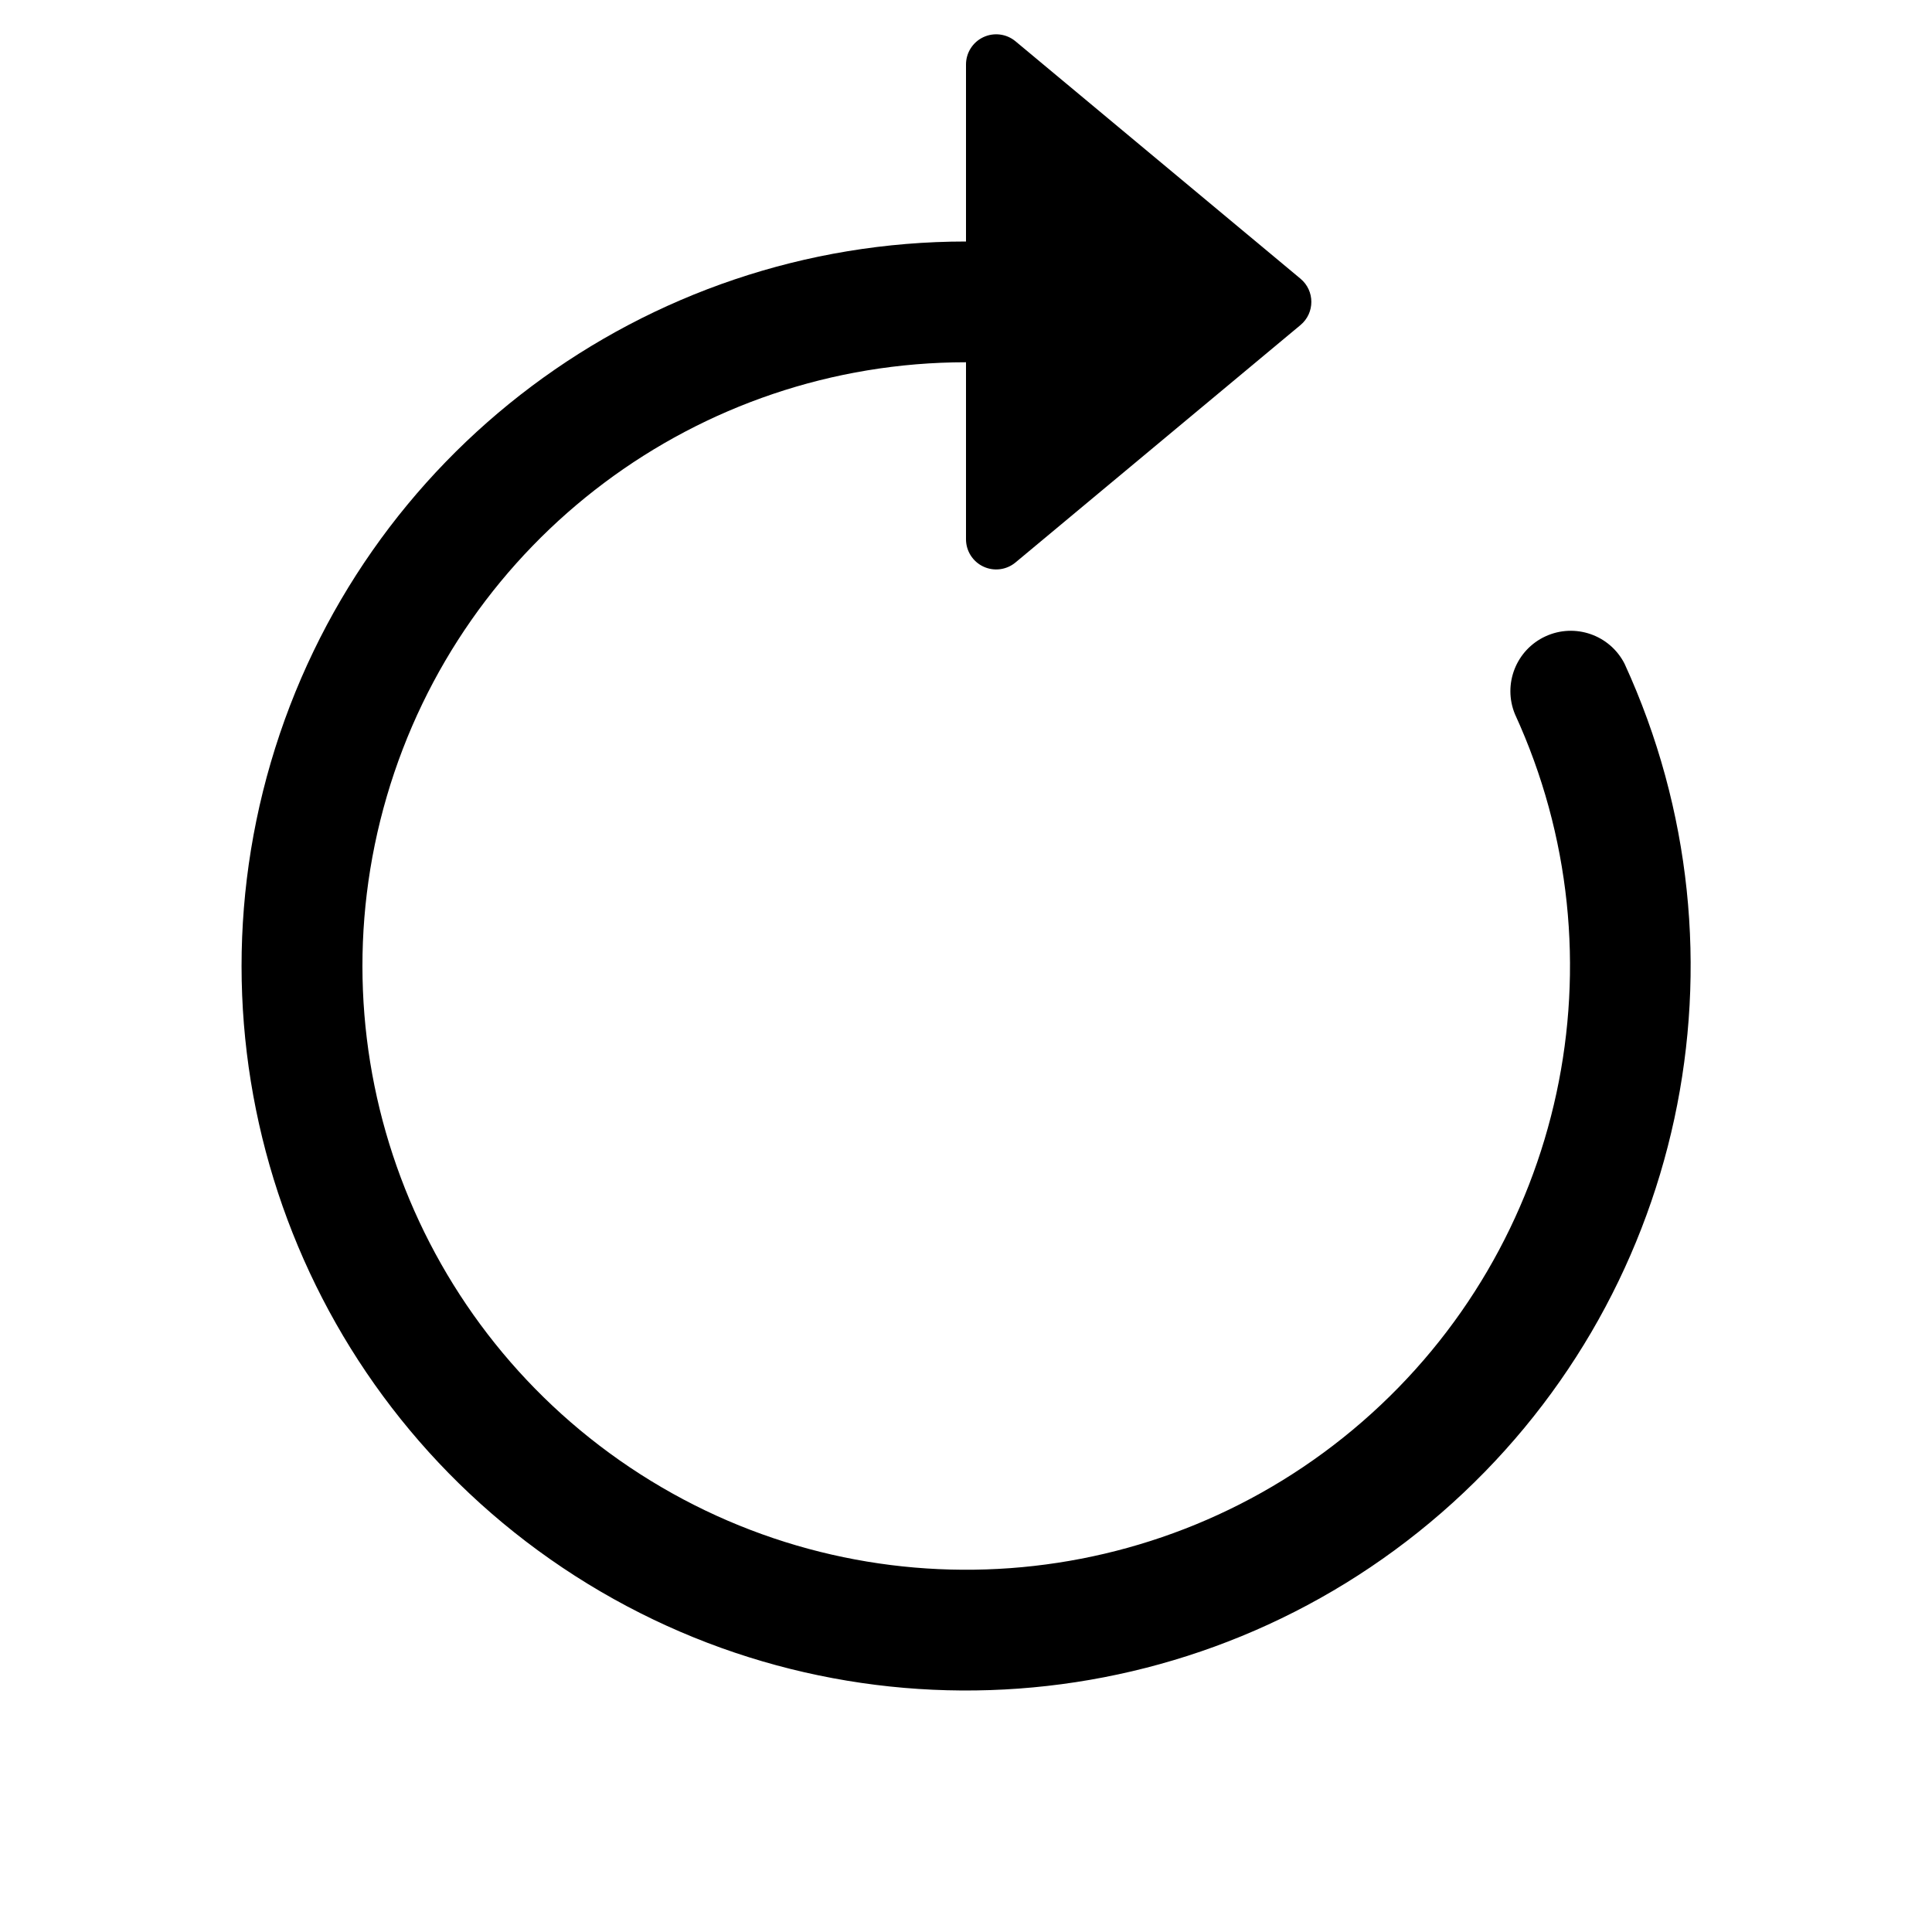
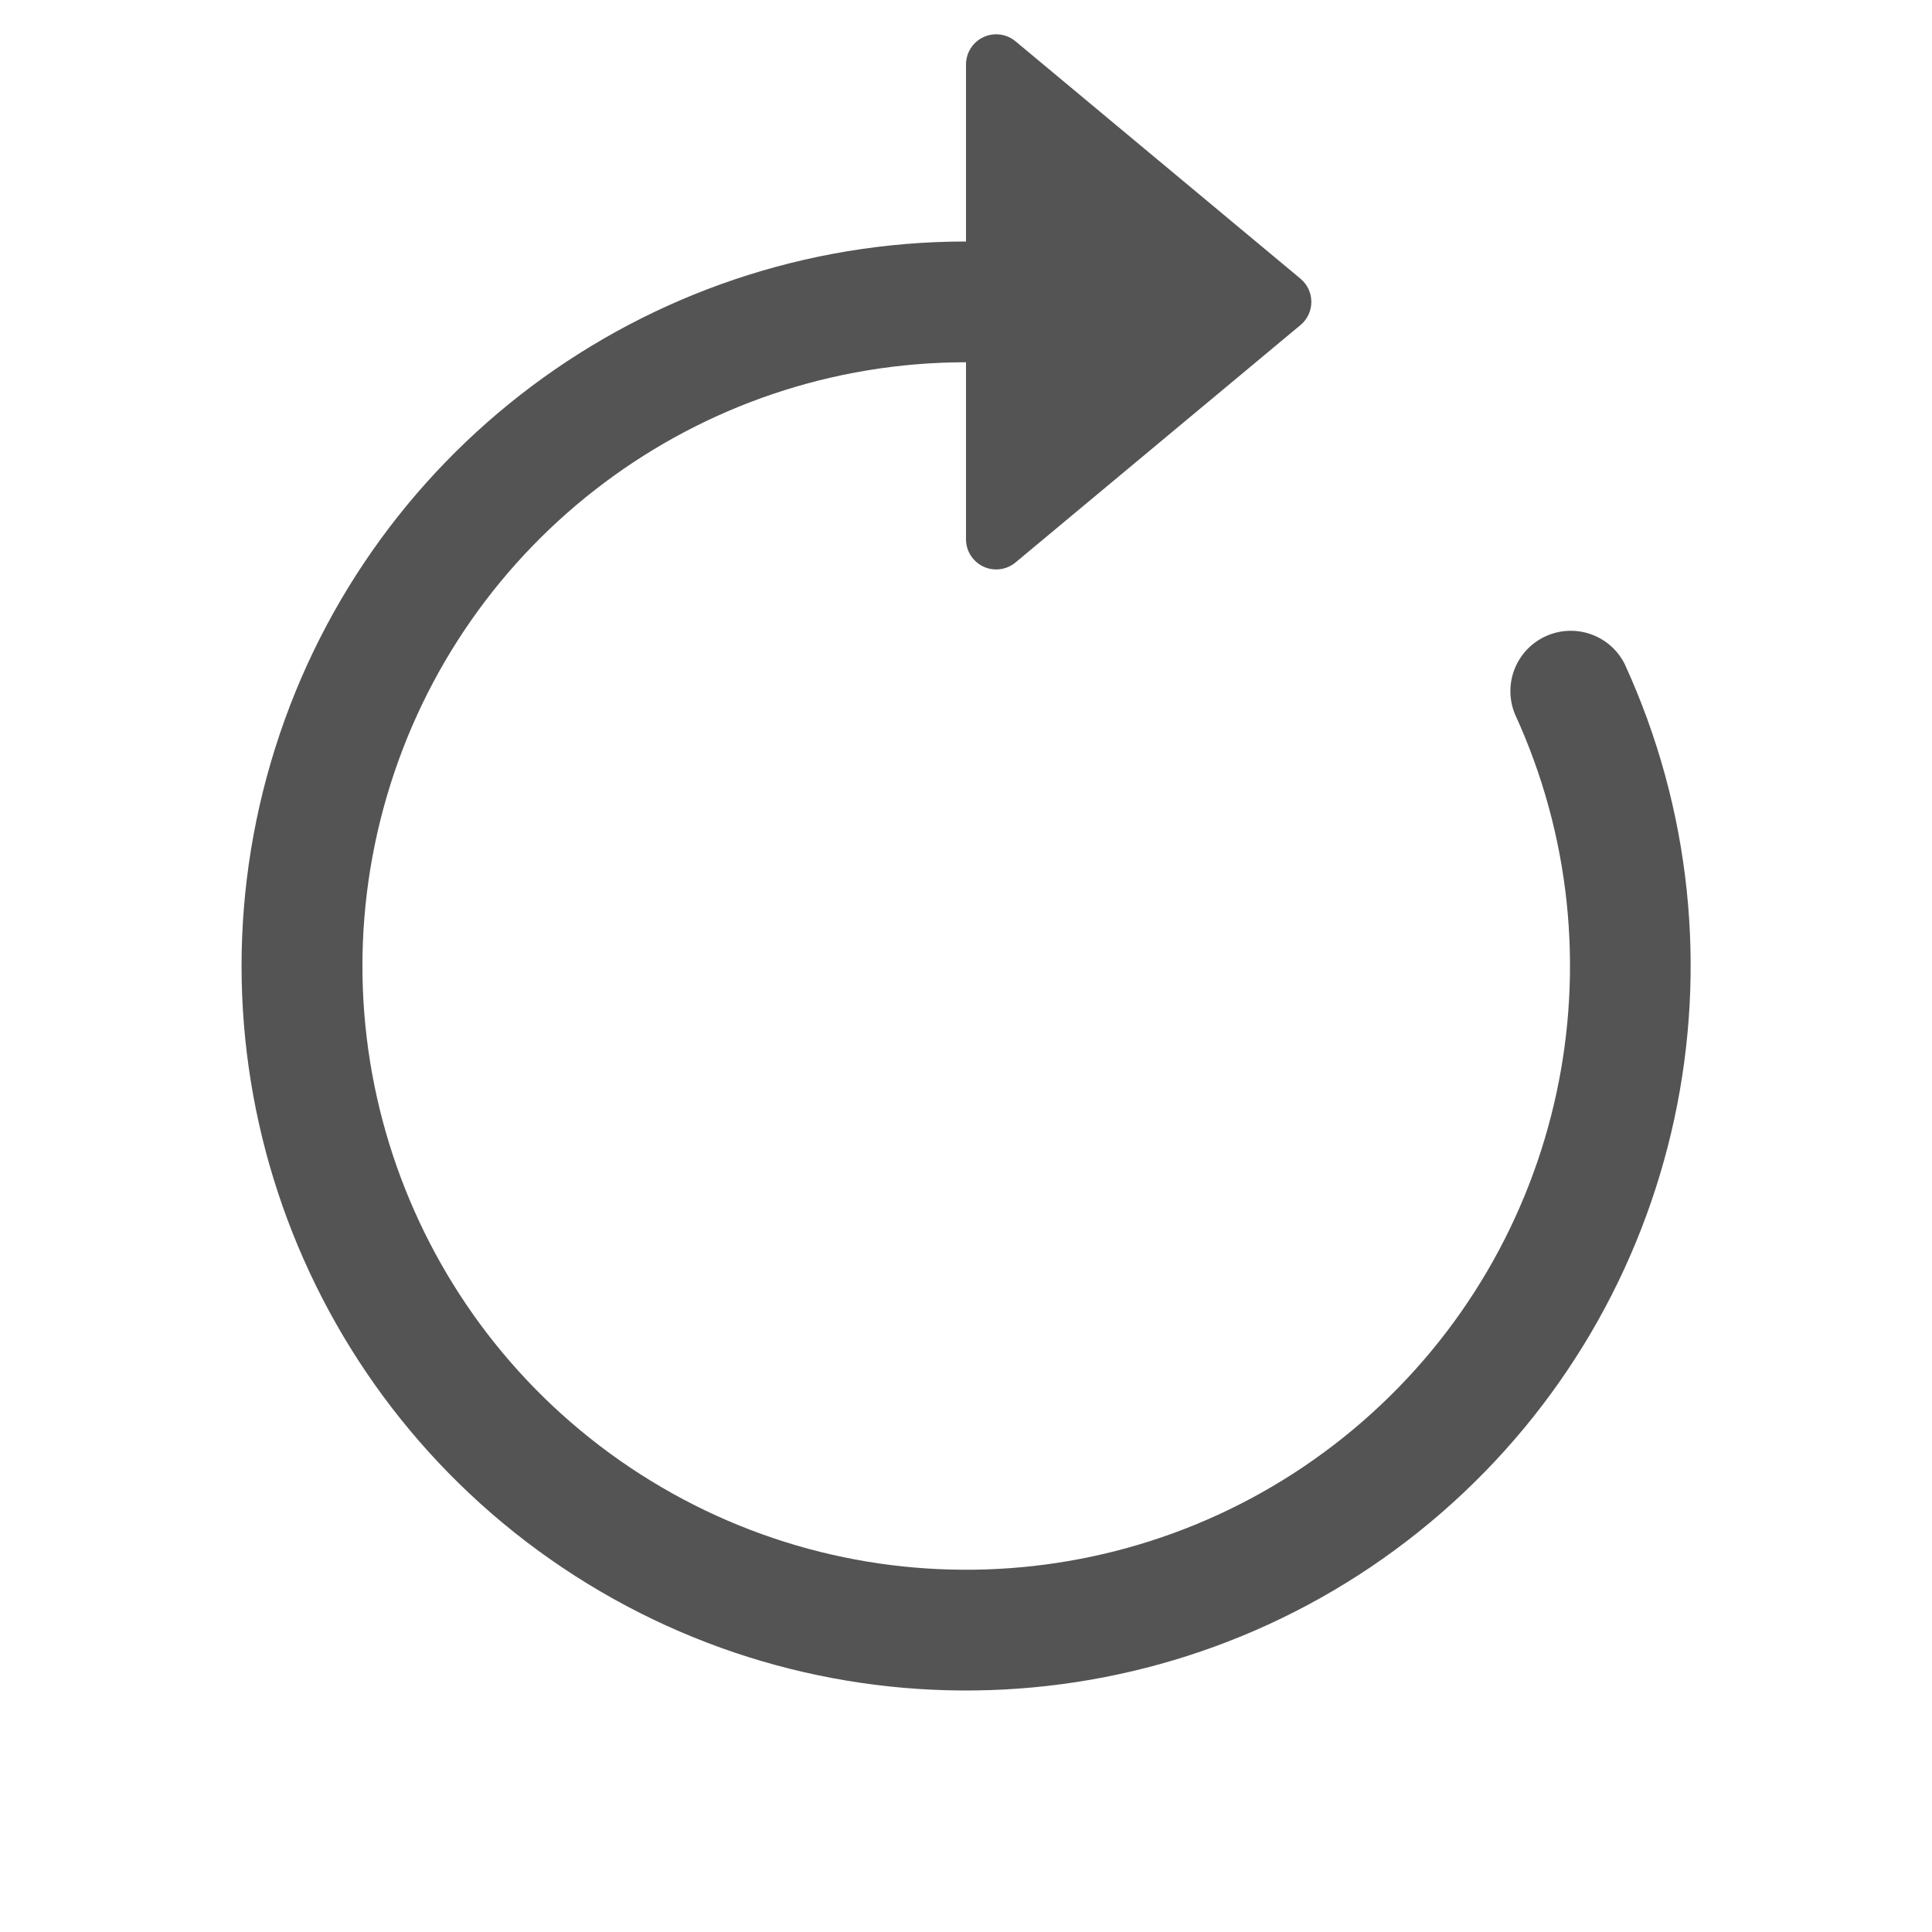
- <svg xmlns="http://www.w3.org/2000/svg" width="16" height="16" fill="currentColor" class="bi bi-arrow-clockwise" viewBox="0 0 16 16">
+ <svg xmlns="http://www.w3.org/2000/svg" width="16" height="16" fill="#545454" class="bi bi-arrow-clockwise" viewBox="0 0 16 16">
  <path fill-rule="evenodd" d="M8 3a5 5 0 1 0 4.546 2.914.5.5 0 0 1 .908-.417A6 6 0 1 1 8 2v1z" />
  <path d="M8 4.466V.534a.25.25 0 0 1 .41-.192l2.36 1.966c.12.1.12.284 0 .384L8.41 4.658A.25.25 0 0 1 8 4.466z" />
</svg>
